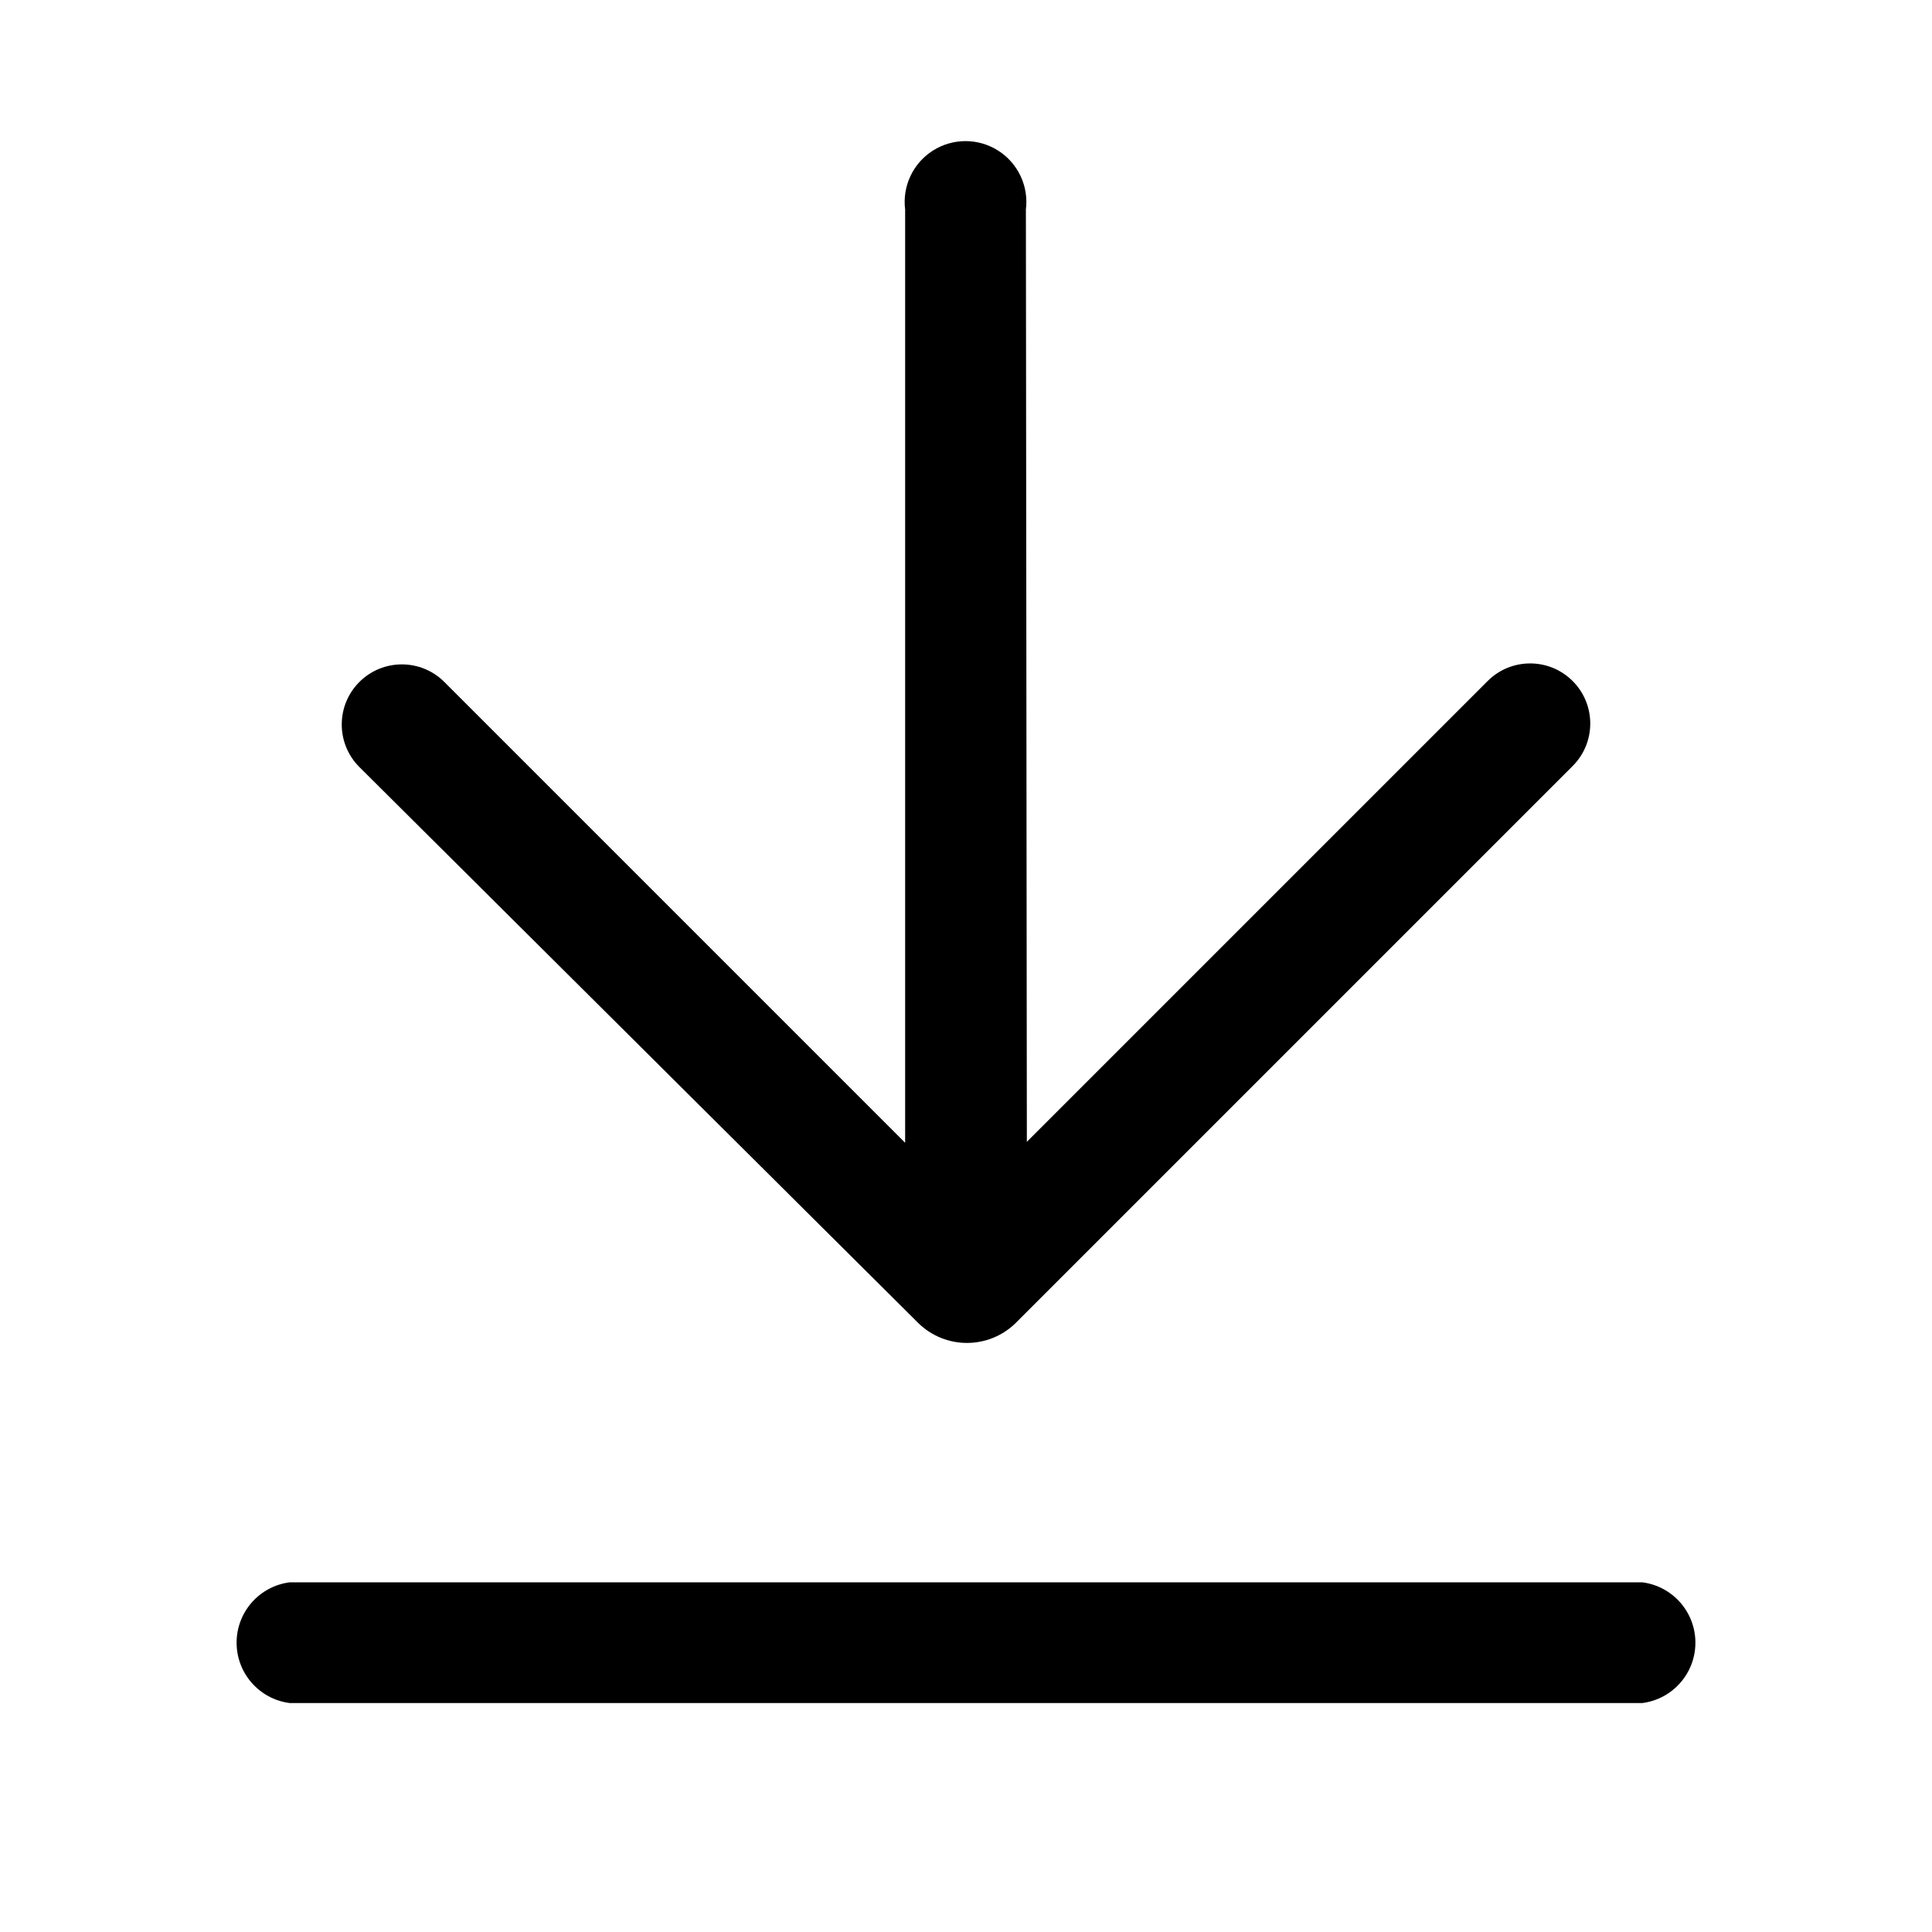
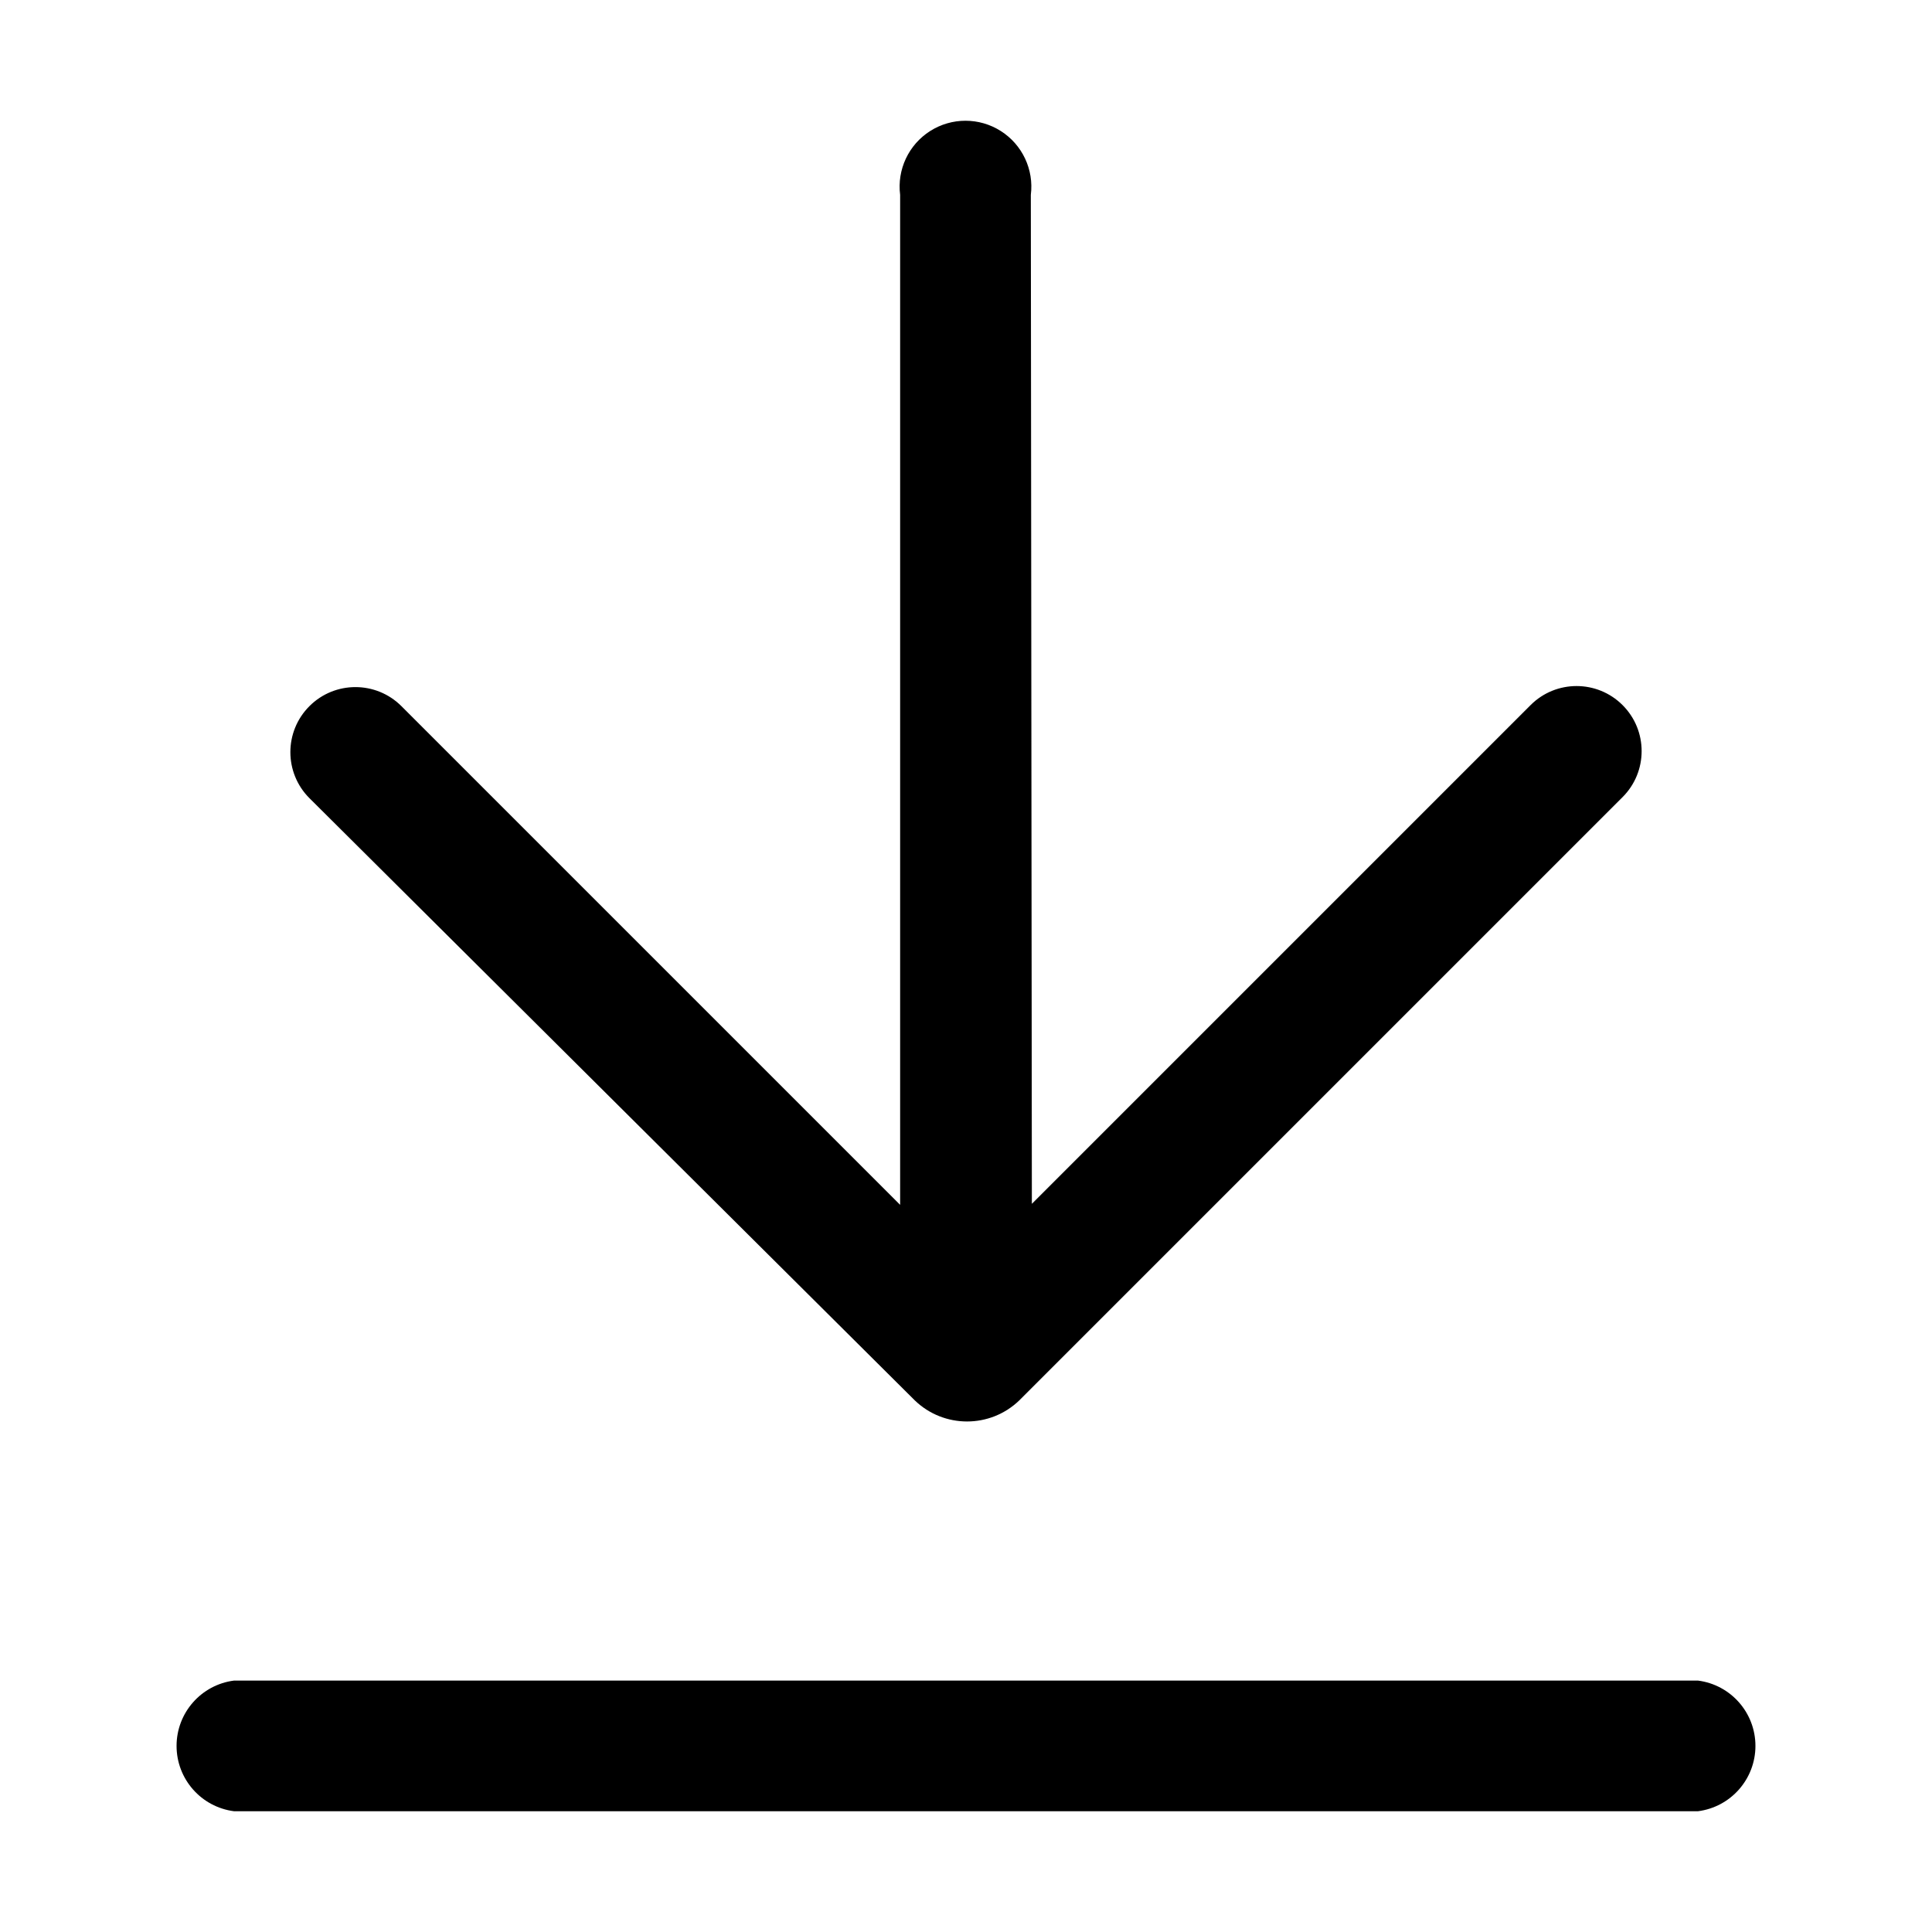
- <svg xmlns="http://www.w3.org/2000/svg" class="icon" viewBox="0 0 1024 1024" width="200" height="200">
-   <path d="M544.256 605.184L788.48 360.96a31.744 31.744 0 0 1 45.056 45.056L538.112 701.44a36.864 36.864 0 0 1-51.2 0L190.464 406.528a31.744 31.744 0 1 1 45.056-45.056l244.224 244.224V111.104a32.256 32.256 0 1 1 64 0zM153.6 902.656a32.256 32.256 0 0 1 0-64h716.8a32.256 32.256 0 0 1 0 64z" />
+ <svg xmlns="http://www.w3.org/2000/svg" fill="currentColor" class="icon" viewBox="0 0 1024 1024">
+   <path d="M546.911 638.045L811.235 373.72A34.357 34.357 0 0 1 860 422.485L540.261 742.223A39.898 39.898 0 0 1 484.847 742.223L164 423.039A34.357 34.357 0 1 1 212.765 374.275L477.089 638.599V103.3A34.911 34.911 0 1 1 546.357 103.3ZM124.102 960A34.911 34.911 0 0 1 124.102 890.733H899.898A34.911 34.911 0 0 1 899.898 960Z" />
</svg>
